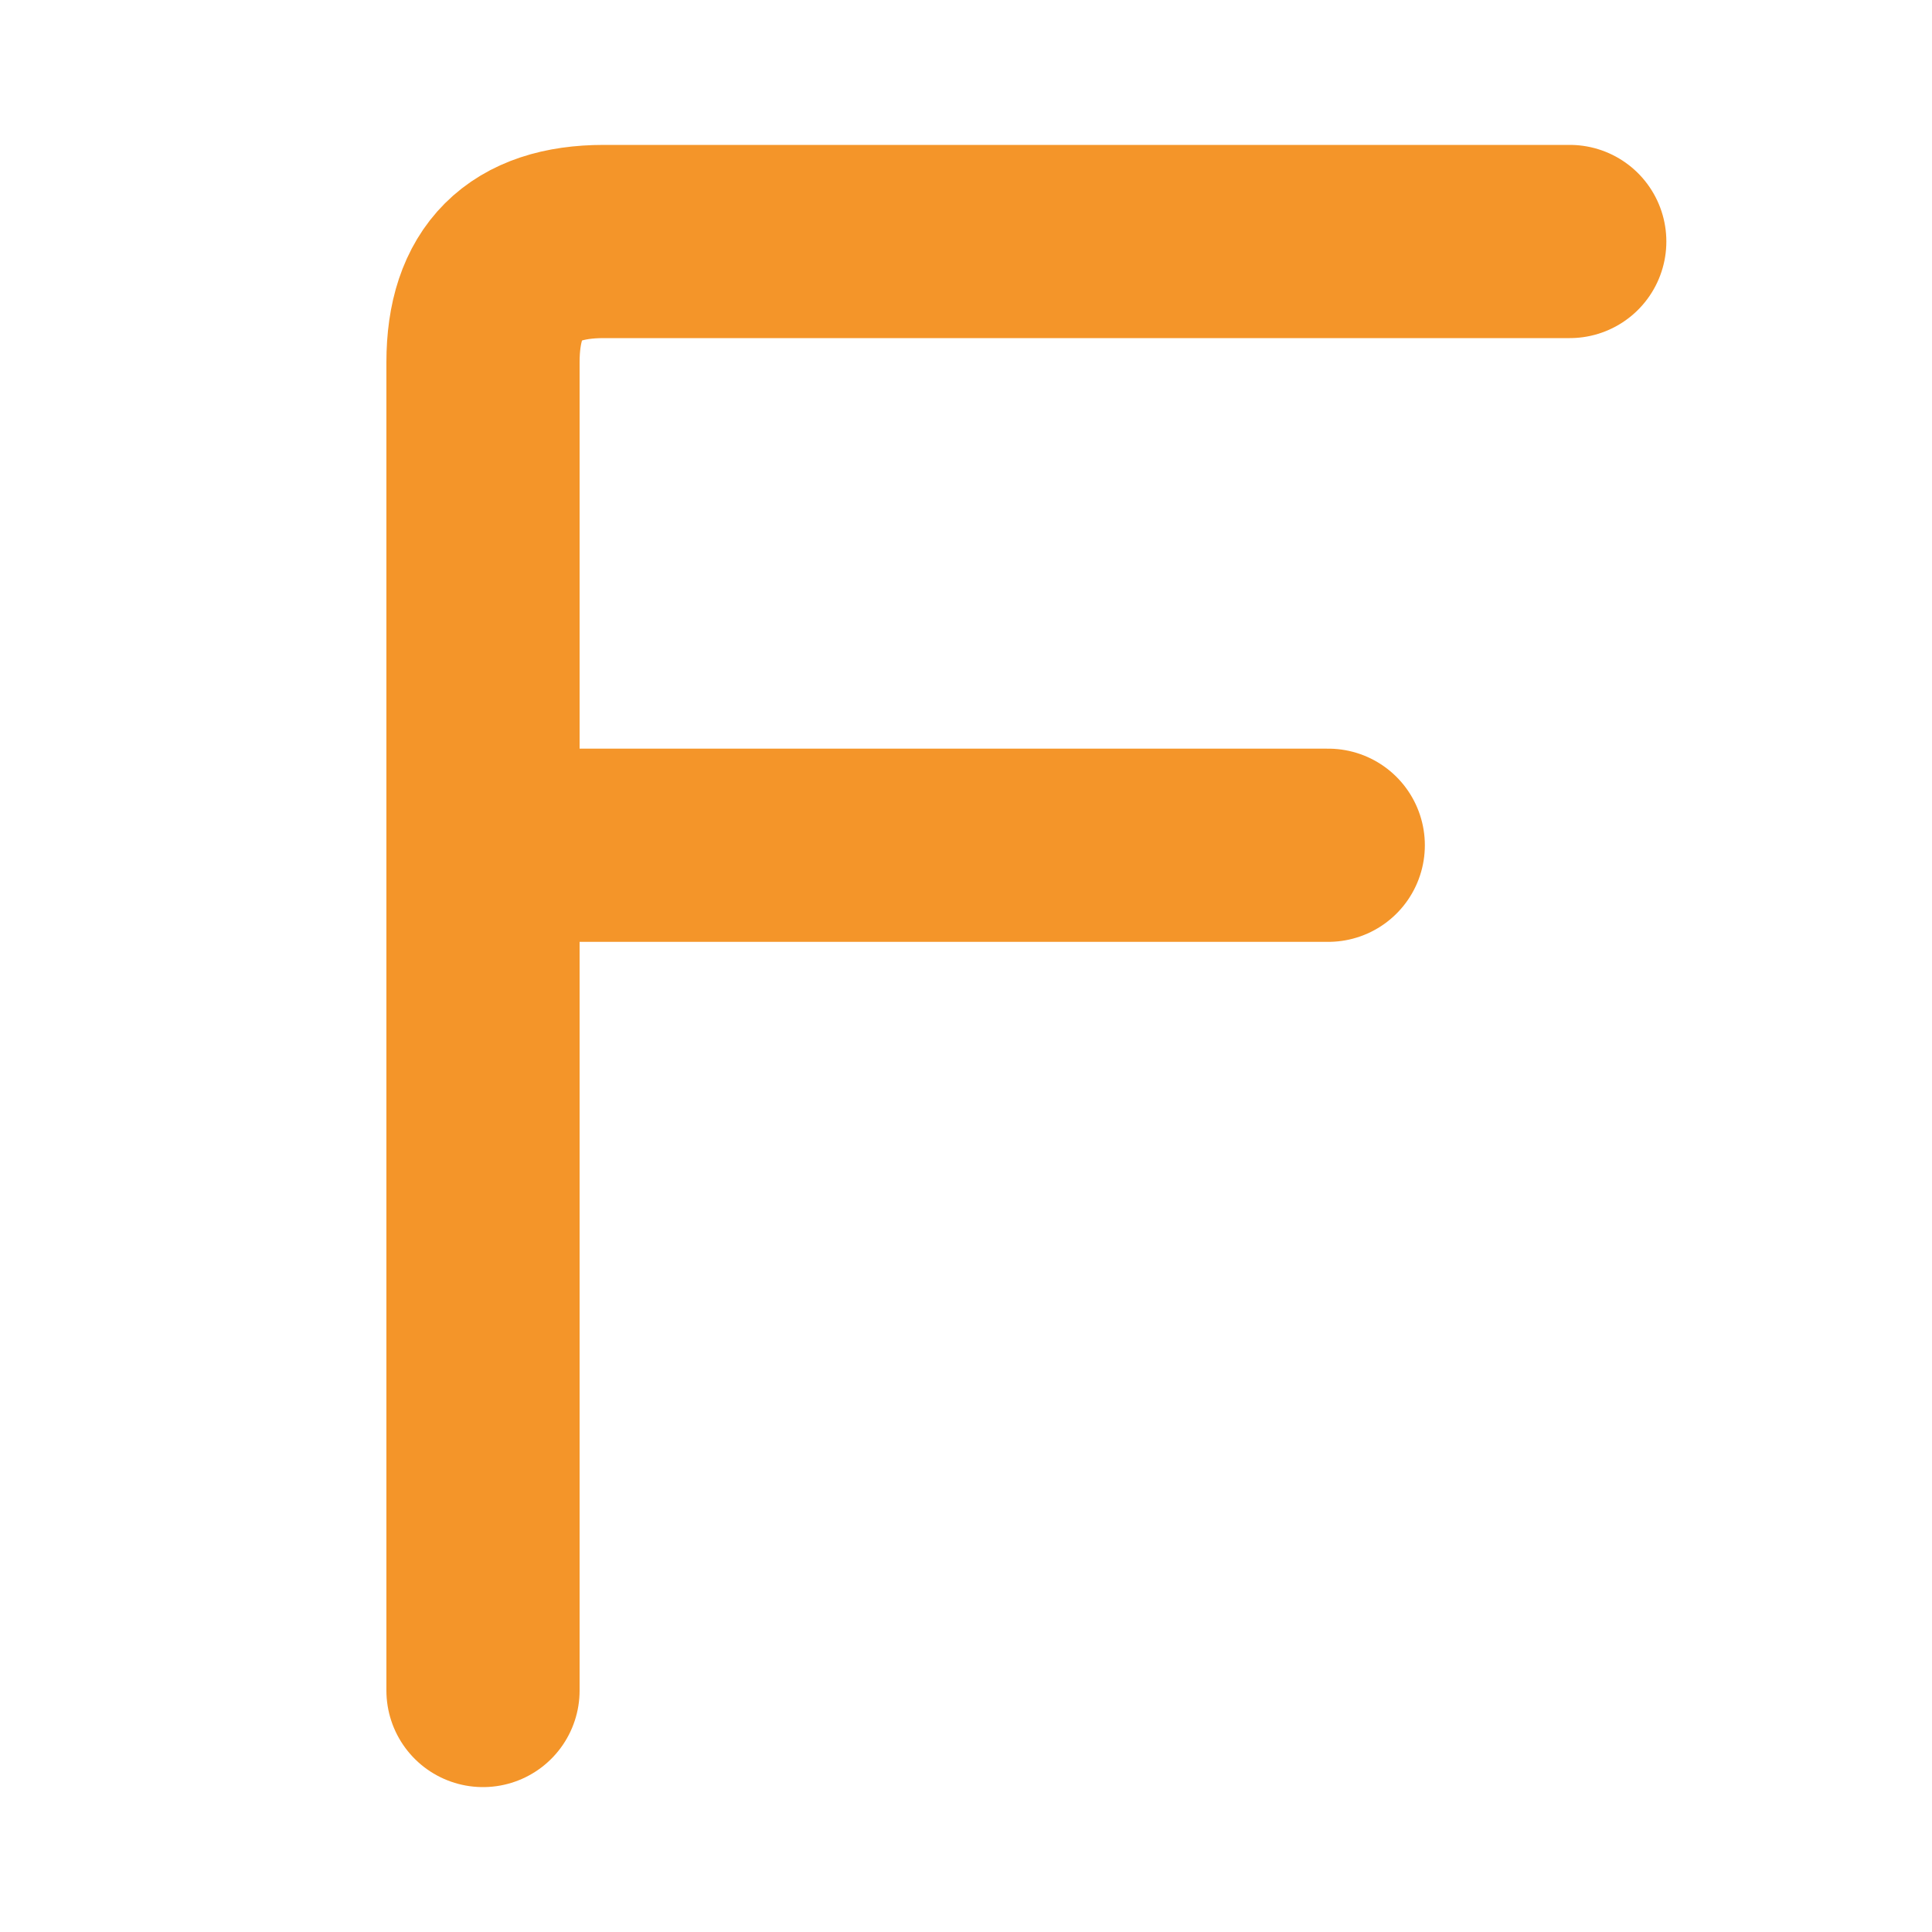
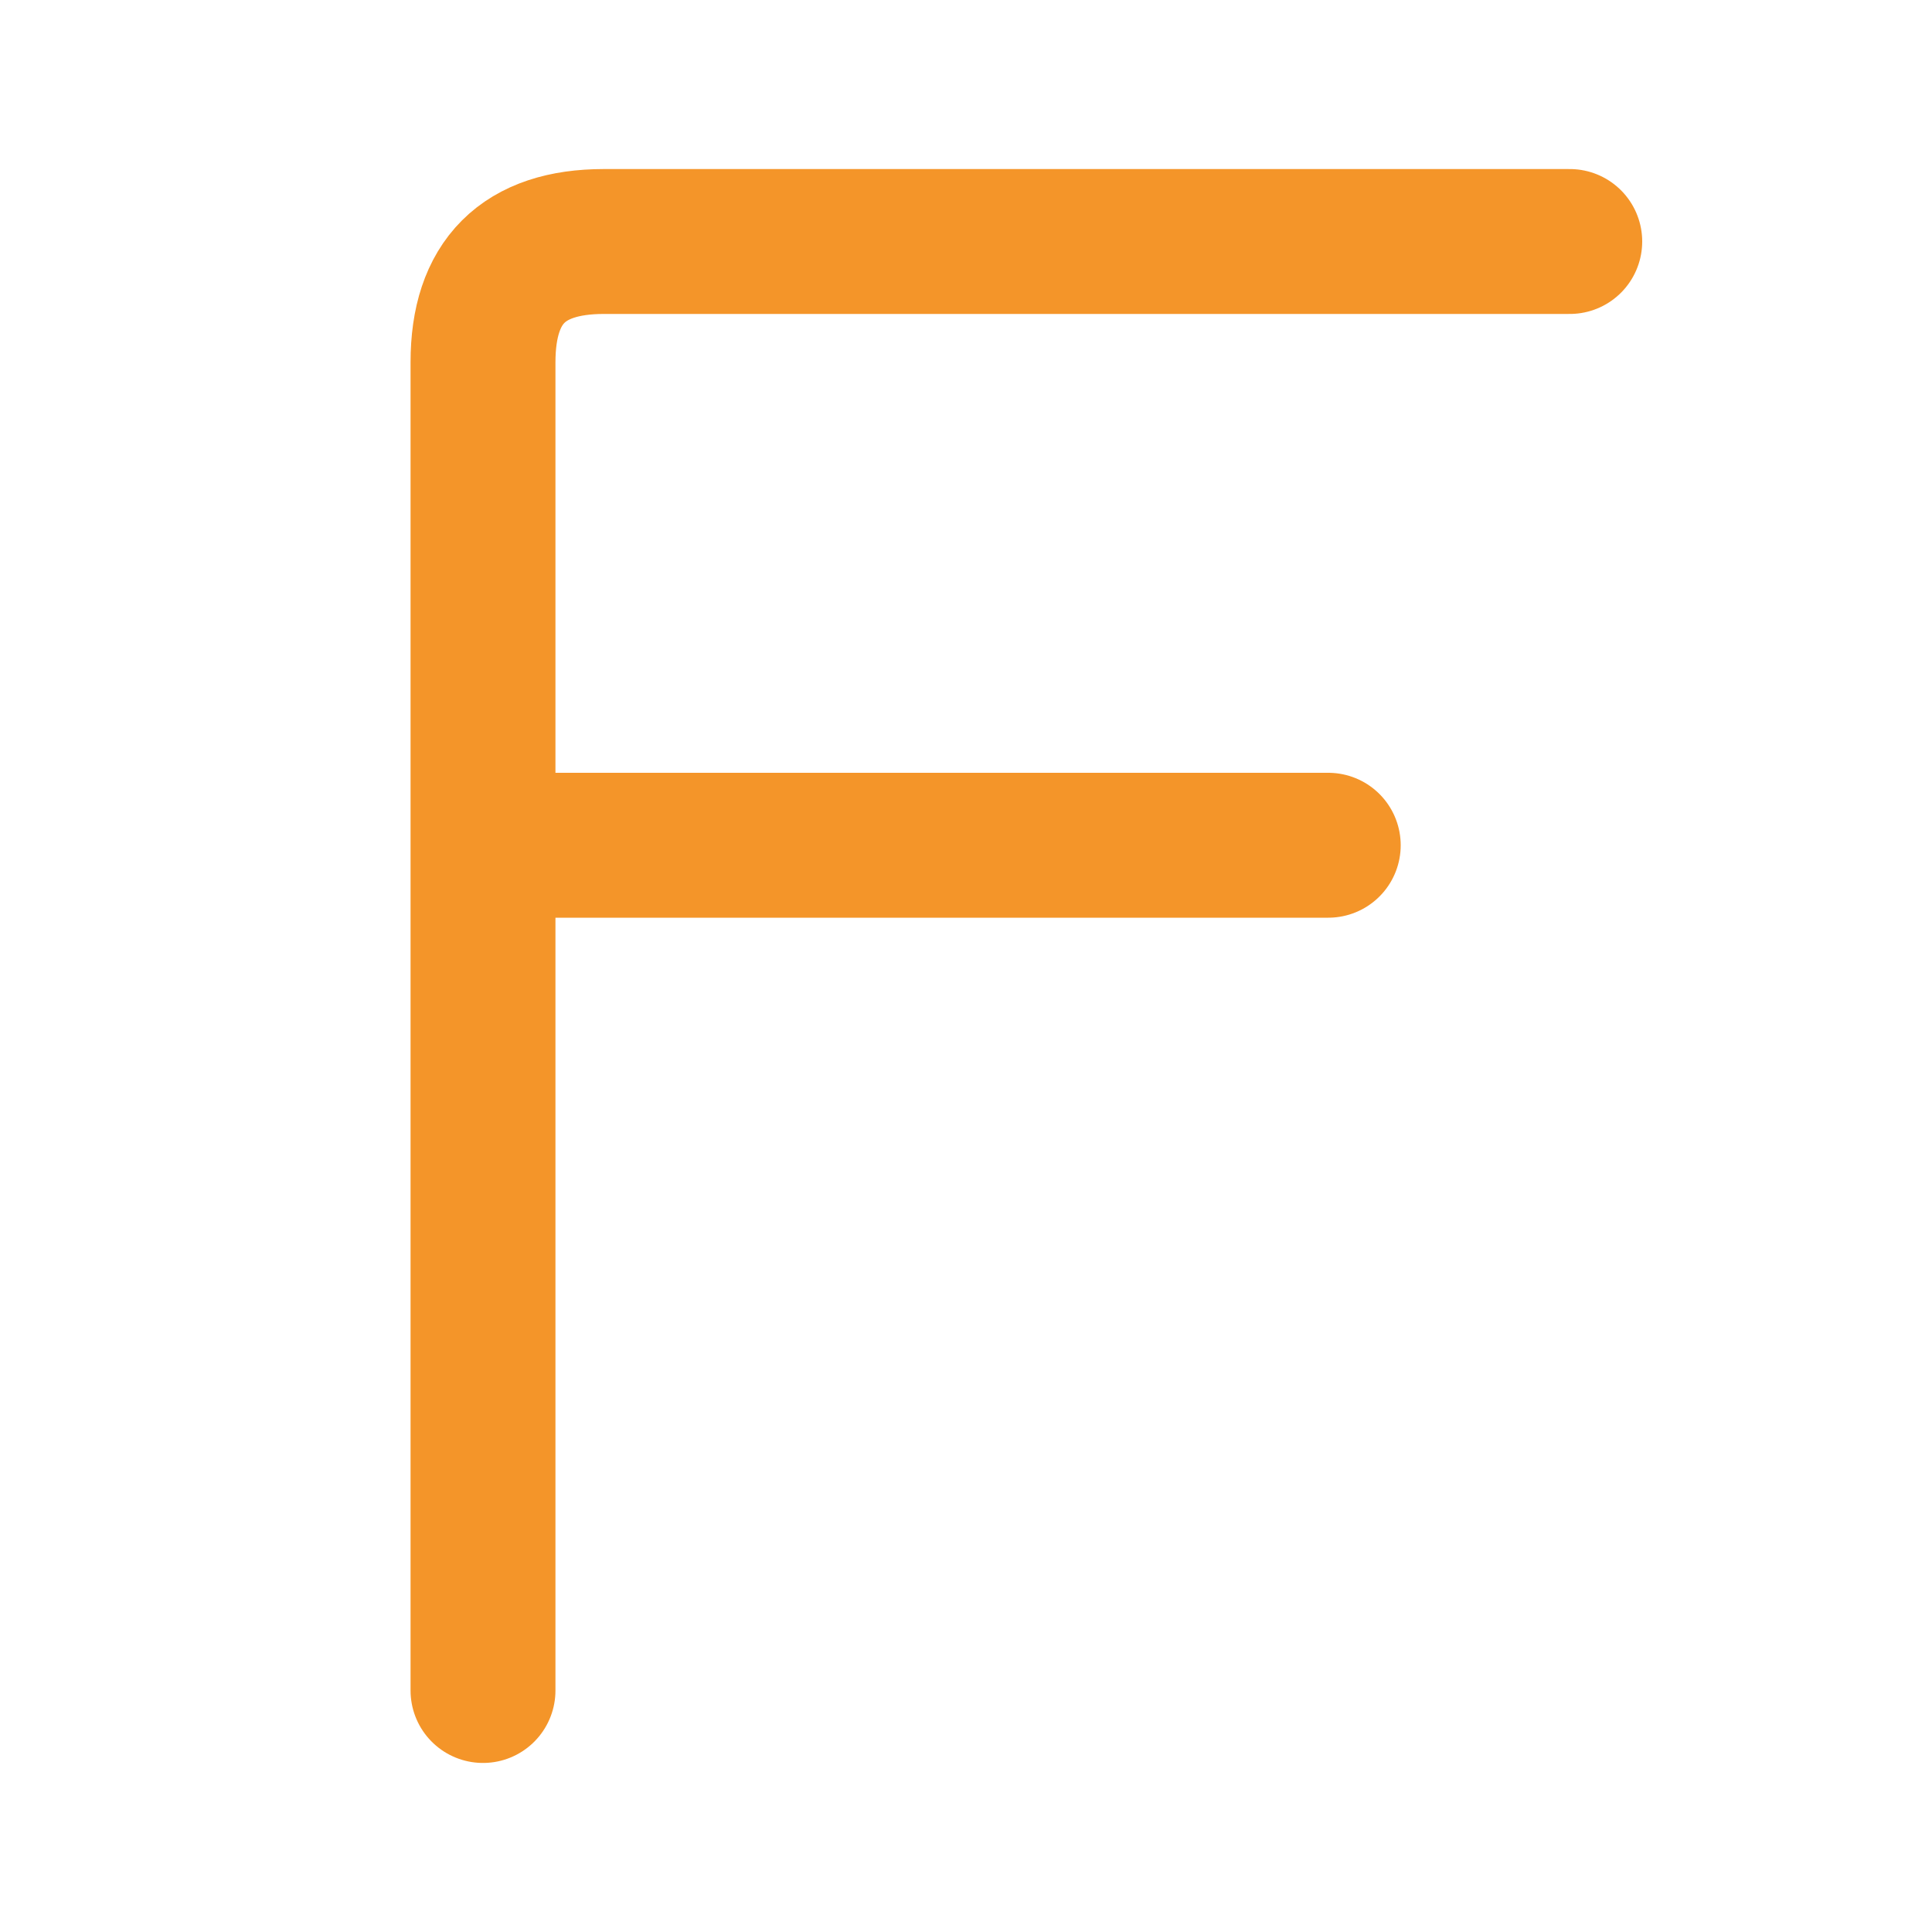
<svg xmlns="http://www.w3.org/2000/svg" width="16" height="16" viewBox="0 0 16 16" fill="none">
-   <path d="M4 14V3q0-1 1-1h8M4 7h7" stroke="#F49529" stroke-width="1.6" stroke-linecap="round" stroke-linejoin="round" />
+   <path d="M4 14V3q0-1 1-1h8M4 7h7" stroke="#F49529" stroke-width="1.2" stroke-linecap="round" stroke-linejoin="round" />
</svg>
